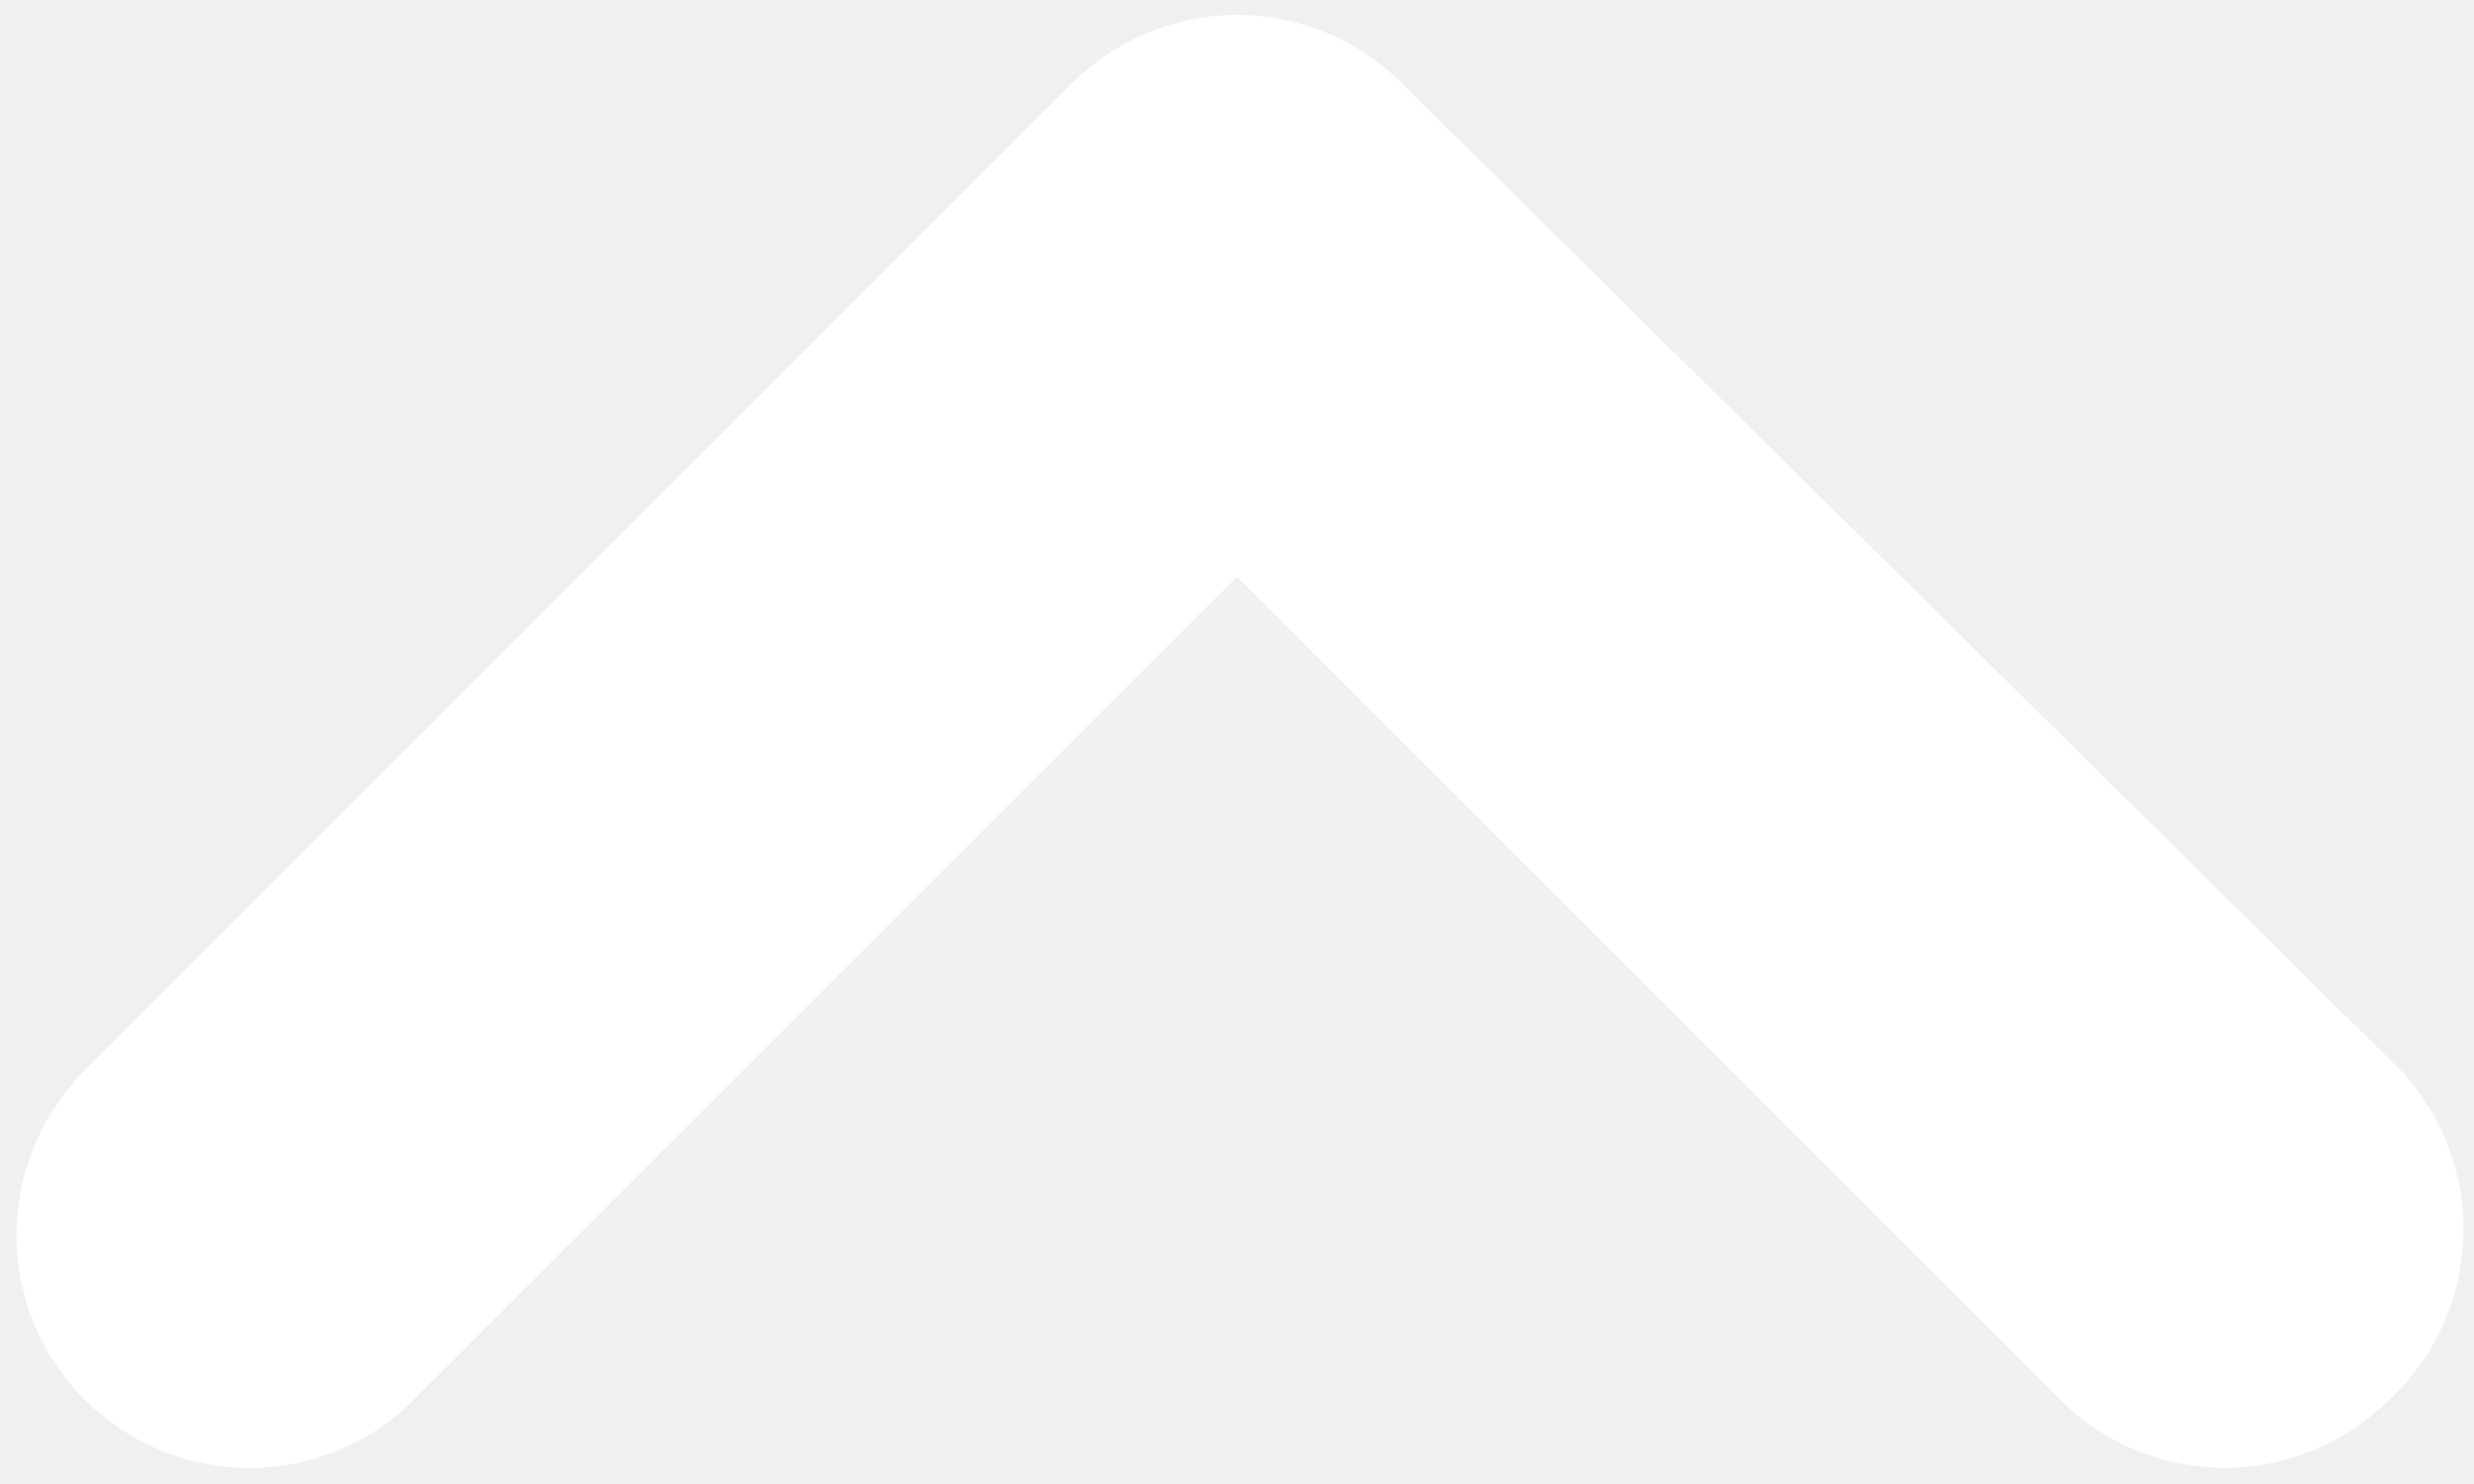
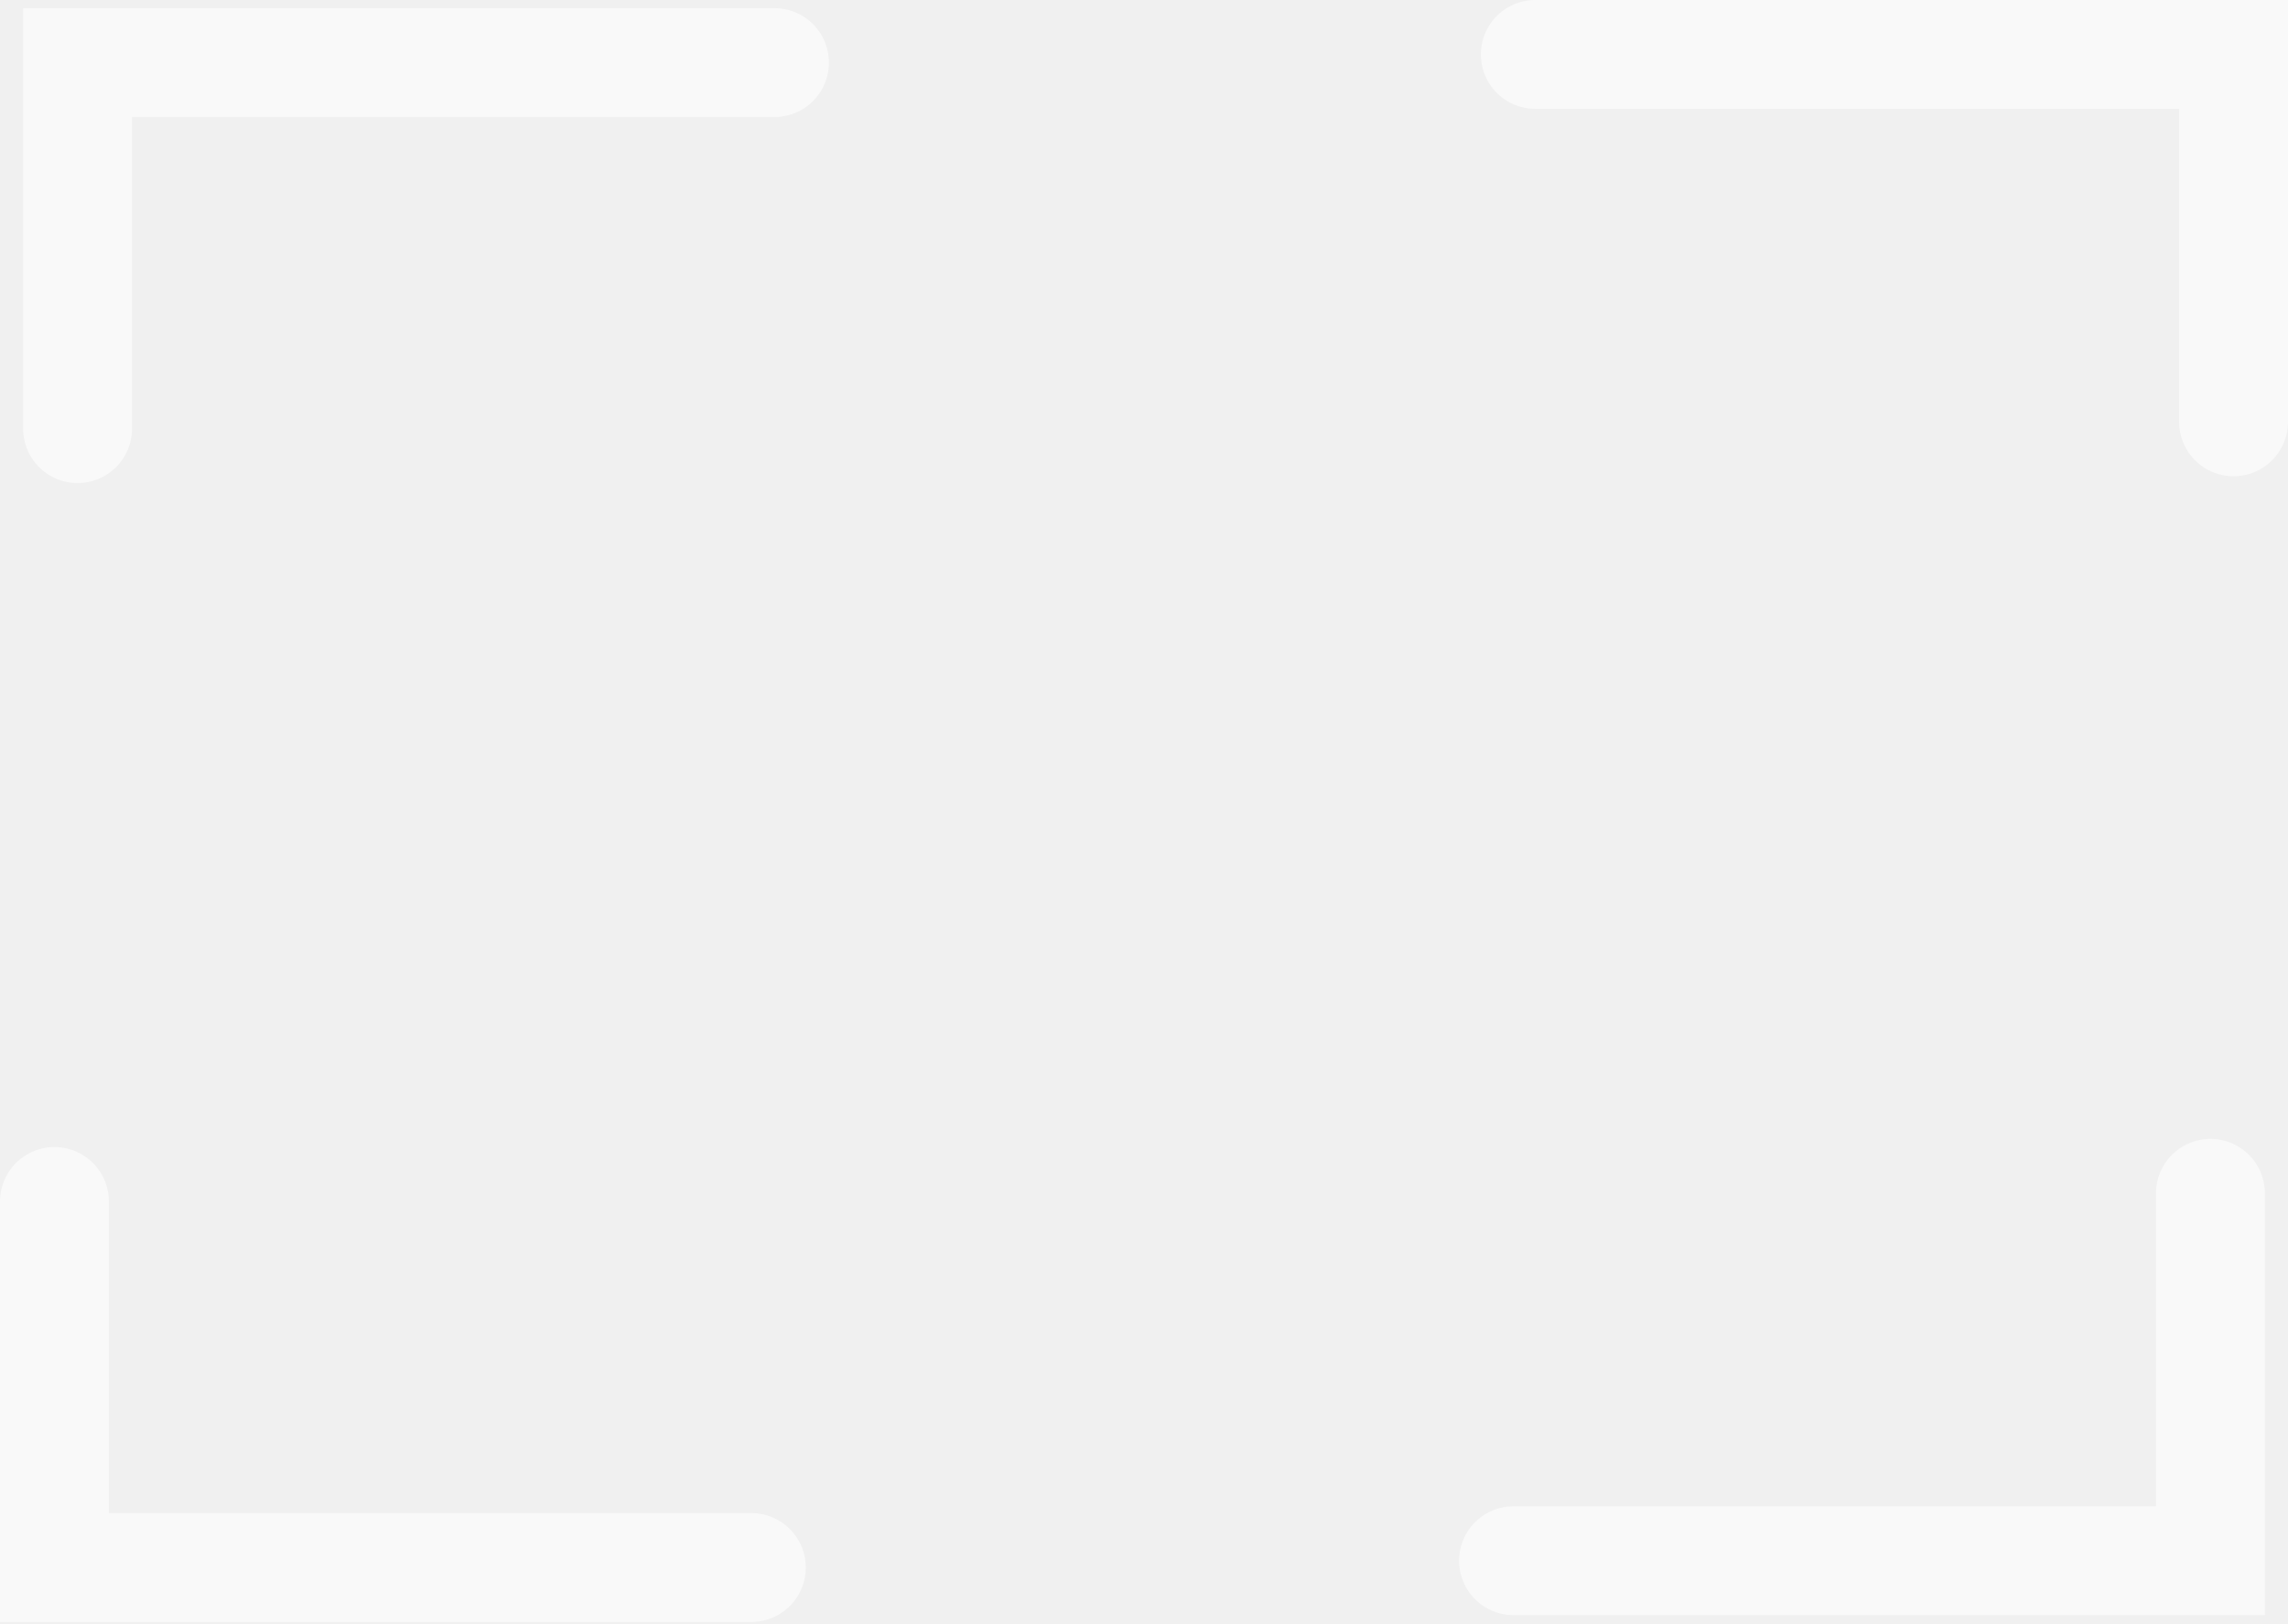
- <svg xmlns="http://www.w3.org/2000/svg" width="35" height="21" viewBox="0 0 35 21" fill="none">
-   <path d="M33.958 15.141L19.837 1.185C19.531 0.876 19.167 0.631 18.766 0.464C18.365 0.297 17.934 0.211 17.5 0.211C17.065 0.211 16.635 0.297 16.234 0.464C15.833 0.631 15.469 0.876 15.163 1.185L1.206 15.141C0.898 15.447 0.653 15.811 0.486 16.212C0.318 16.614 0.232 17.044 0.232 17.478C0.232 17.913 0.318 18.343 0.486 18.744C0.653 19.145 0.898 19.509 1.206 19.815C1.823 20.428 2.657 20.773 3.527 20.773C4.396 20.773 5.231 20.428 5.847 19.815L17.5 8.163L29.152 19.815C29.765 20.424 30.593 20.766 31.456 20.77C31.89 20.773 32.319 20.689 32.72 20.526C33.121 20.362 33.486 20.12 33.794 19.815C34.113 19.52 34.371 19.165 34.552 18.77C34.734 18.375 34.835 17.947 34.85 17.513C34.866 17.078 34.795 16.645 34.642 16.238C34.489 15.831 34.256 15.458 33.958 15.141Z" fill="white" />
+ <svg xmlns="http://www.w3.org/2000/svg" version="1.1" id="Layer_1" x="0px" y="0px" viewBox="0 0 168.1 119.3" style="enable-background:new 0 0 168.1 119.3;" xml:space="preserve">
+   <style type="text/css">
+ 	.st0{opacity:0.6;}
+ 	.st1{fill:none;stroke:#FFFFFF;stroke-width:8;stroke-linecap:round;stroke-miterlimit:10;}
+ </style>
+   <g id="Layer_2_1_" class="st0">
+     <g id="Layer_2-2">
+       <polyline class="st1" points="5.7,31.5 5.7,4.6 56.9,4.6   " />
+       <polyline class="st1" points="164.1,31 164.1,4 112.8,4   " />
+       <polyline class="st1" points="162.4,87.7 162.4,114.7 111.2,114.7   " />
+       <polyline class="st1" points="4,88.3 4,115.2 55.2,115.2   " />
+     </g>
+   </g>
</svg>
